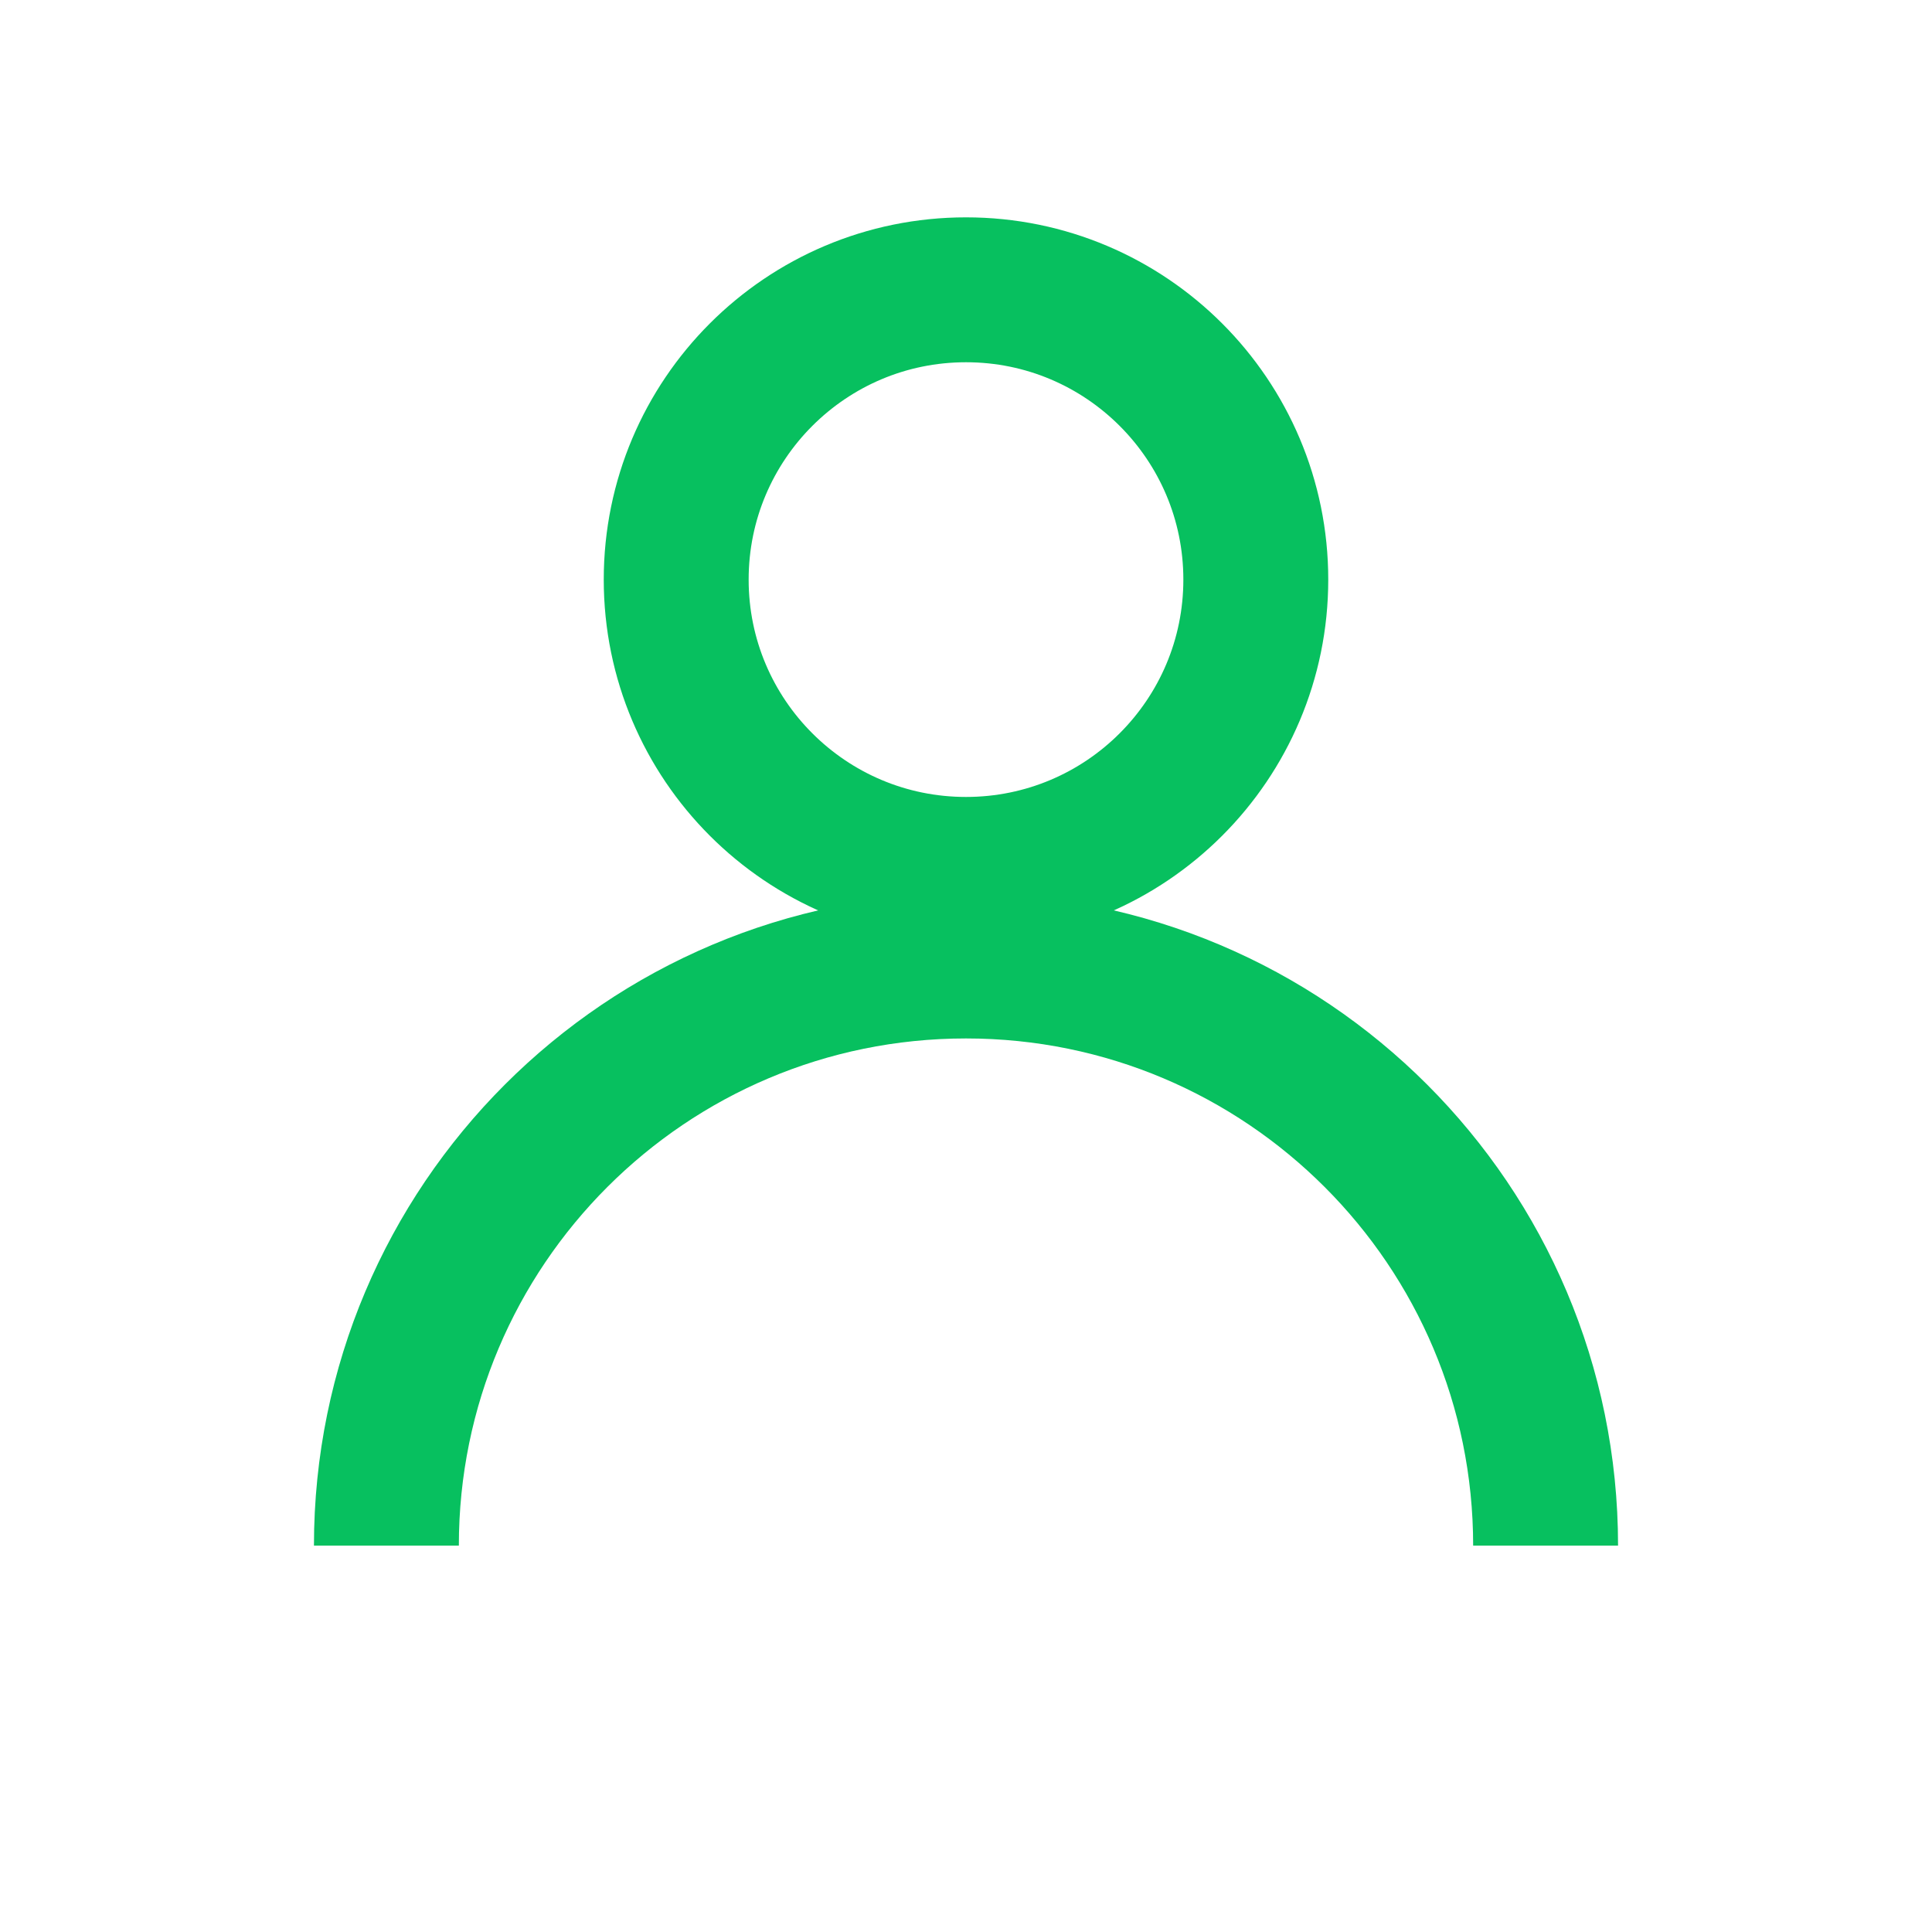
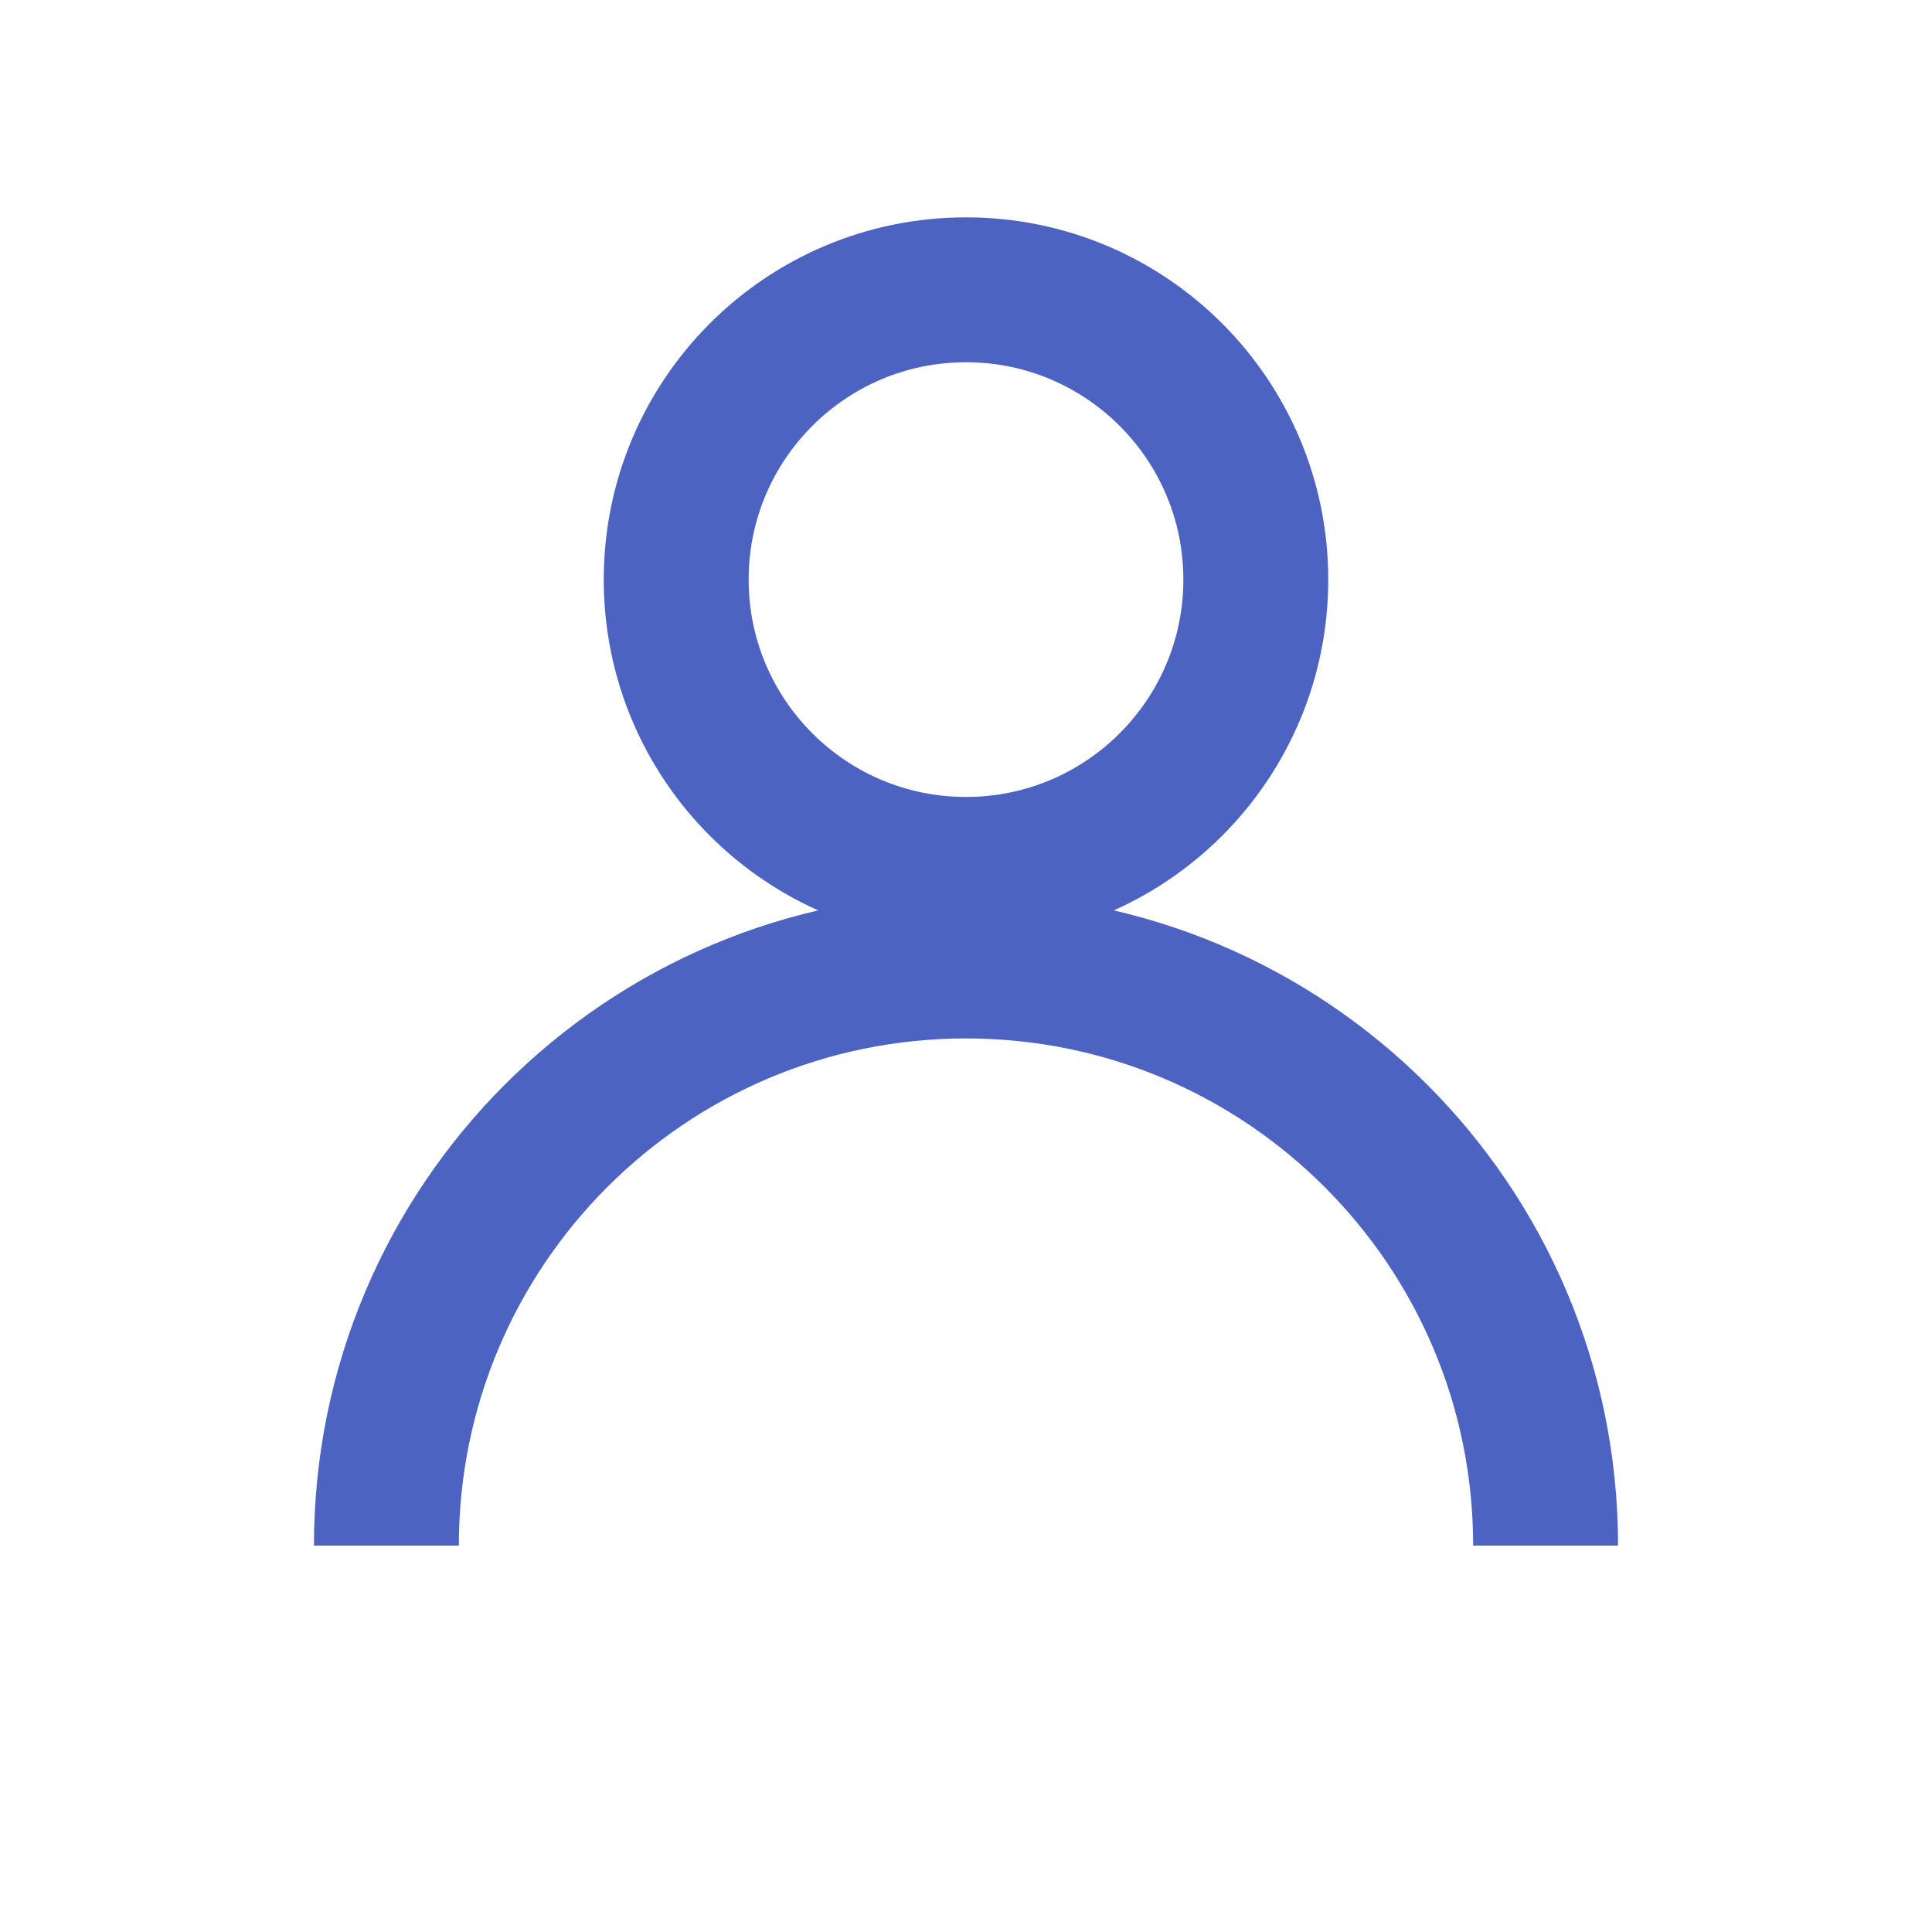
<svg xmlns="http://www.w3.org/2000/svg" width="20" height="20" viewBox="0 0 20 20" fill="none">
-   <circle cx="10" cy="6" r="3" stroke="#07C05F" stroke-width="1.5" fill="none" />
-   <path d="M4 16c0-3.314 2.686-6 6-6s6 2.686 6 6" stroke="#07C05F" stroke-width="1.5" fill="none" />
+   <circle cx="10" cy="6" r="3" stroke="#4C63C2" stroke-width="1.5" fill="none" />
+   <path d="M4 16c0-3.314 2.686-6 6-6s6 2.686 6 6" stroke="#4C63C2" stroke-width="1.5" fill="none" />
</svg>
